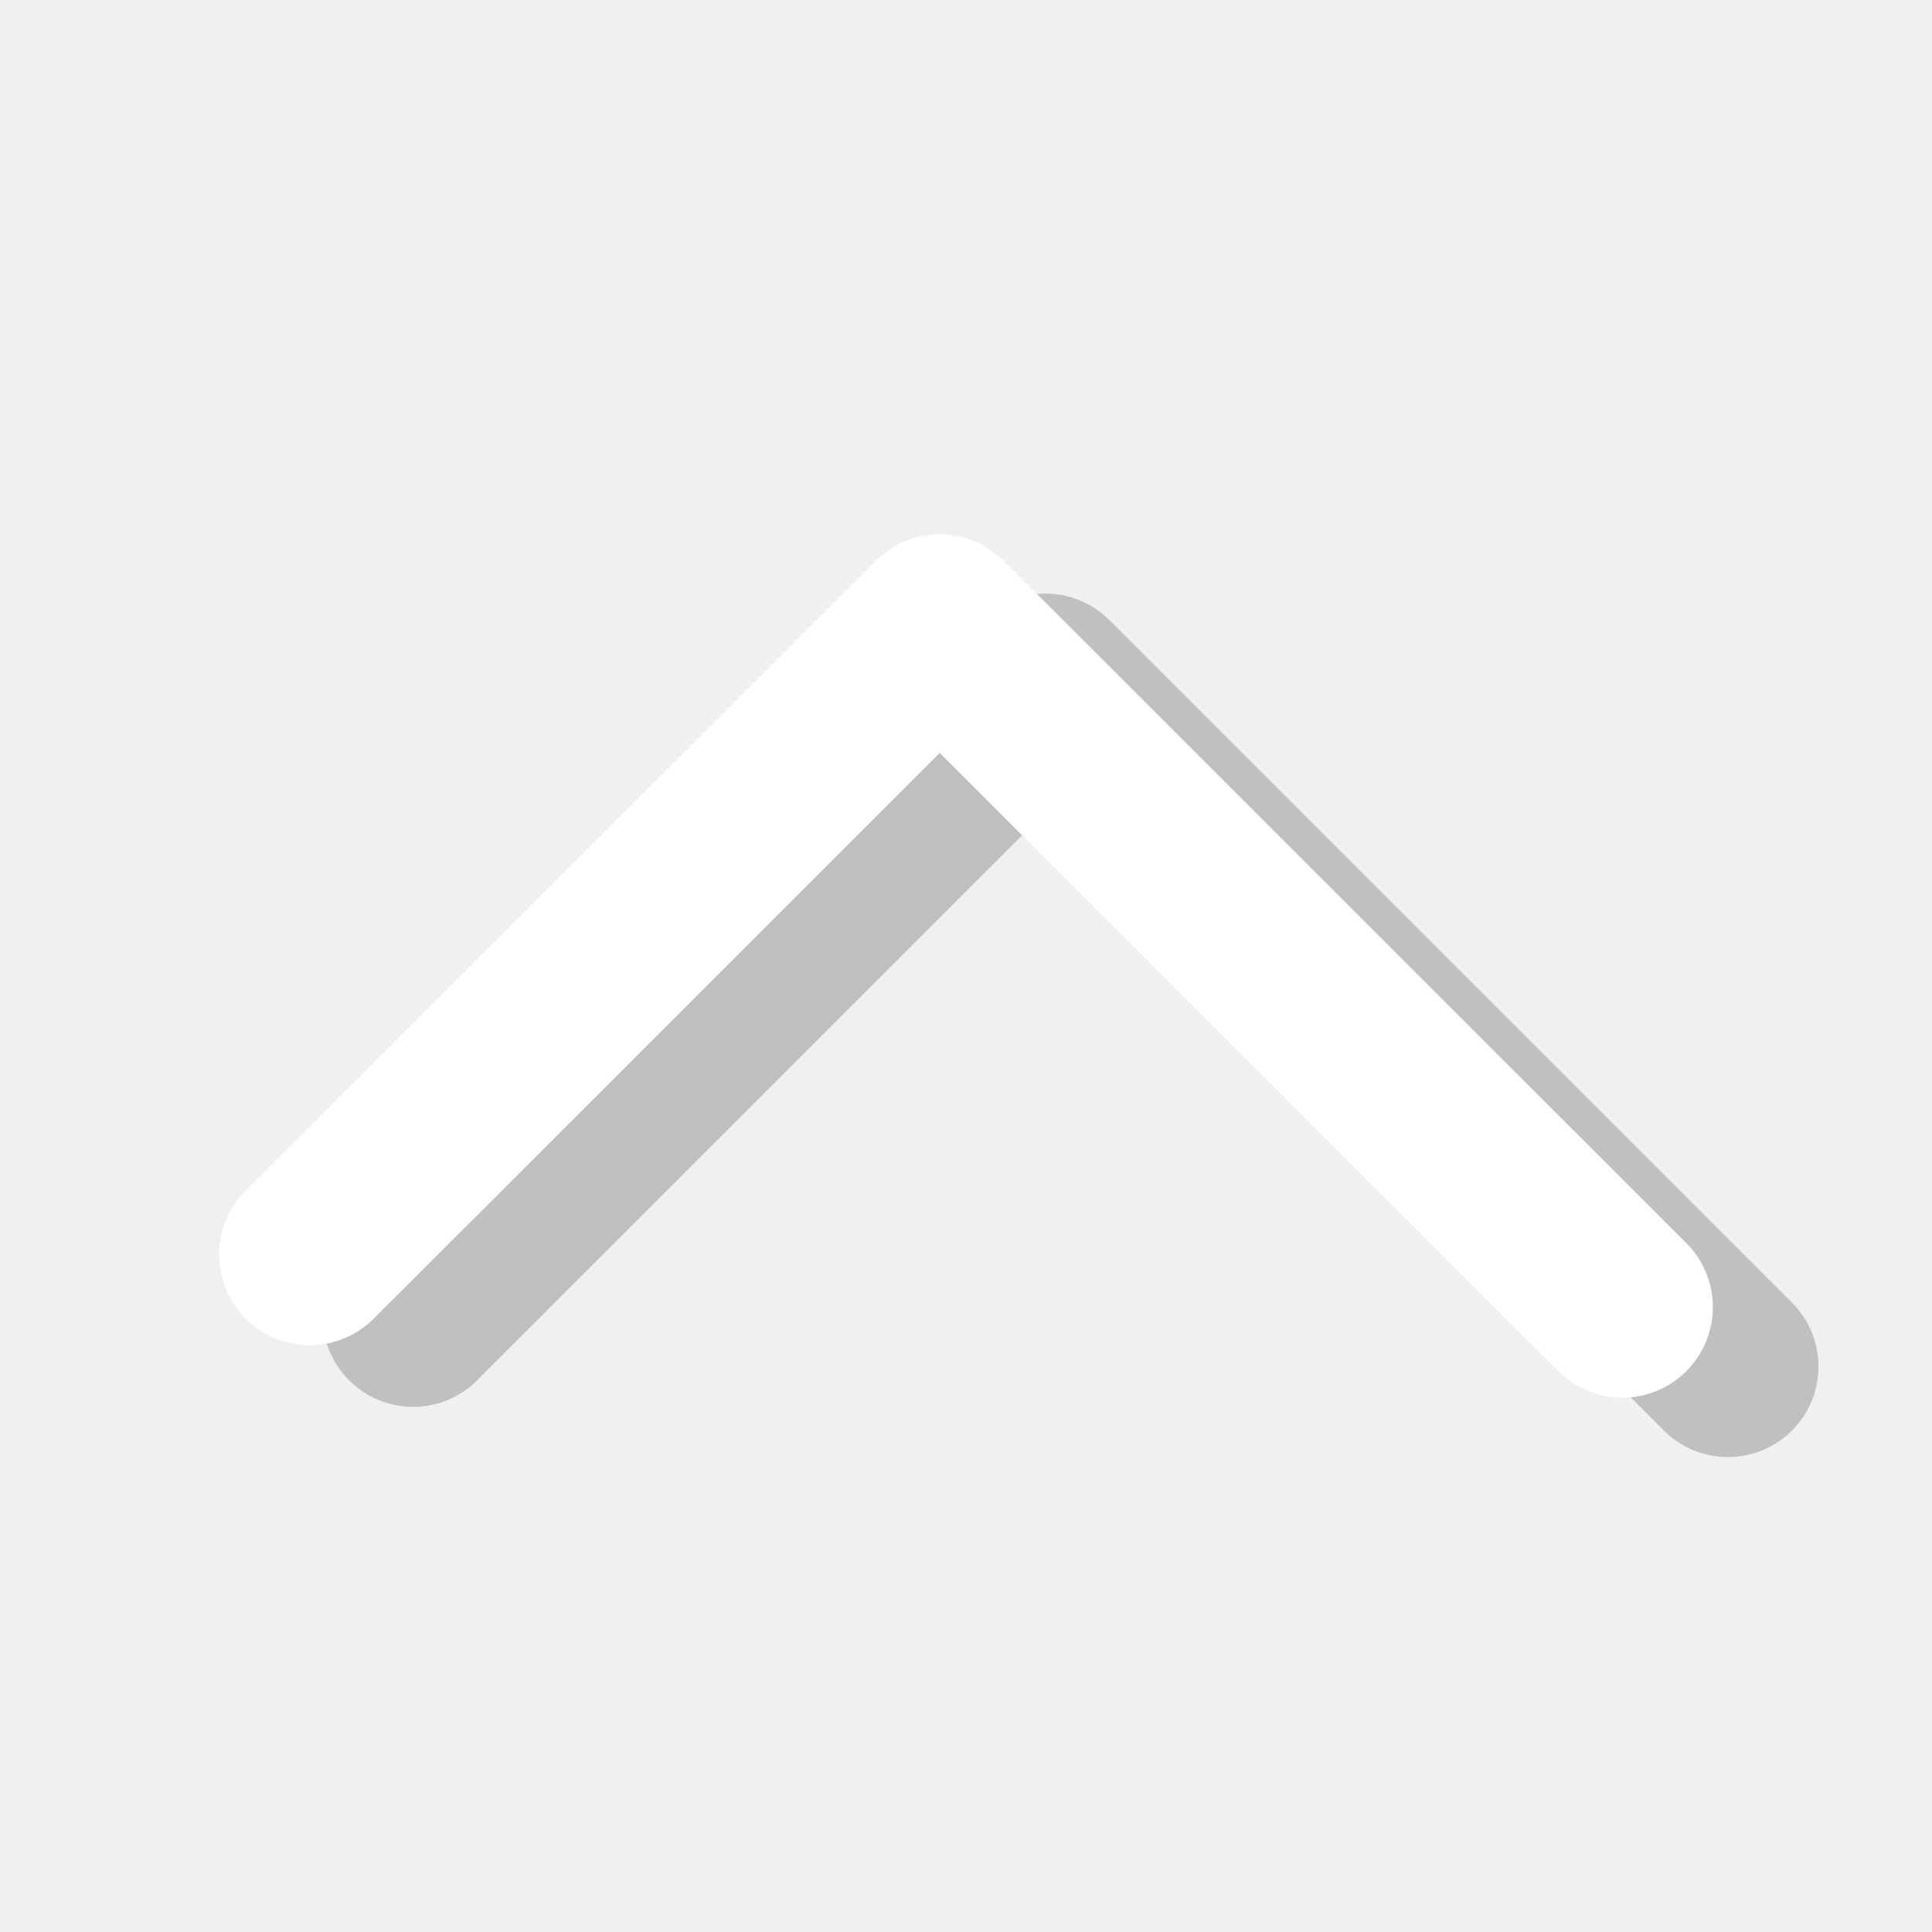
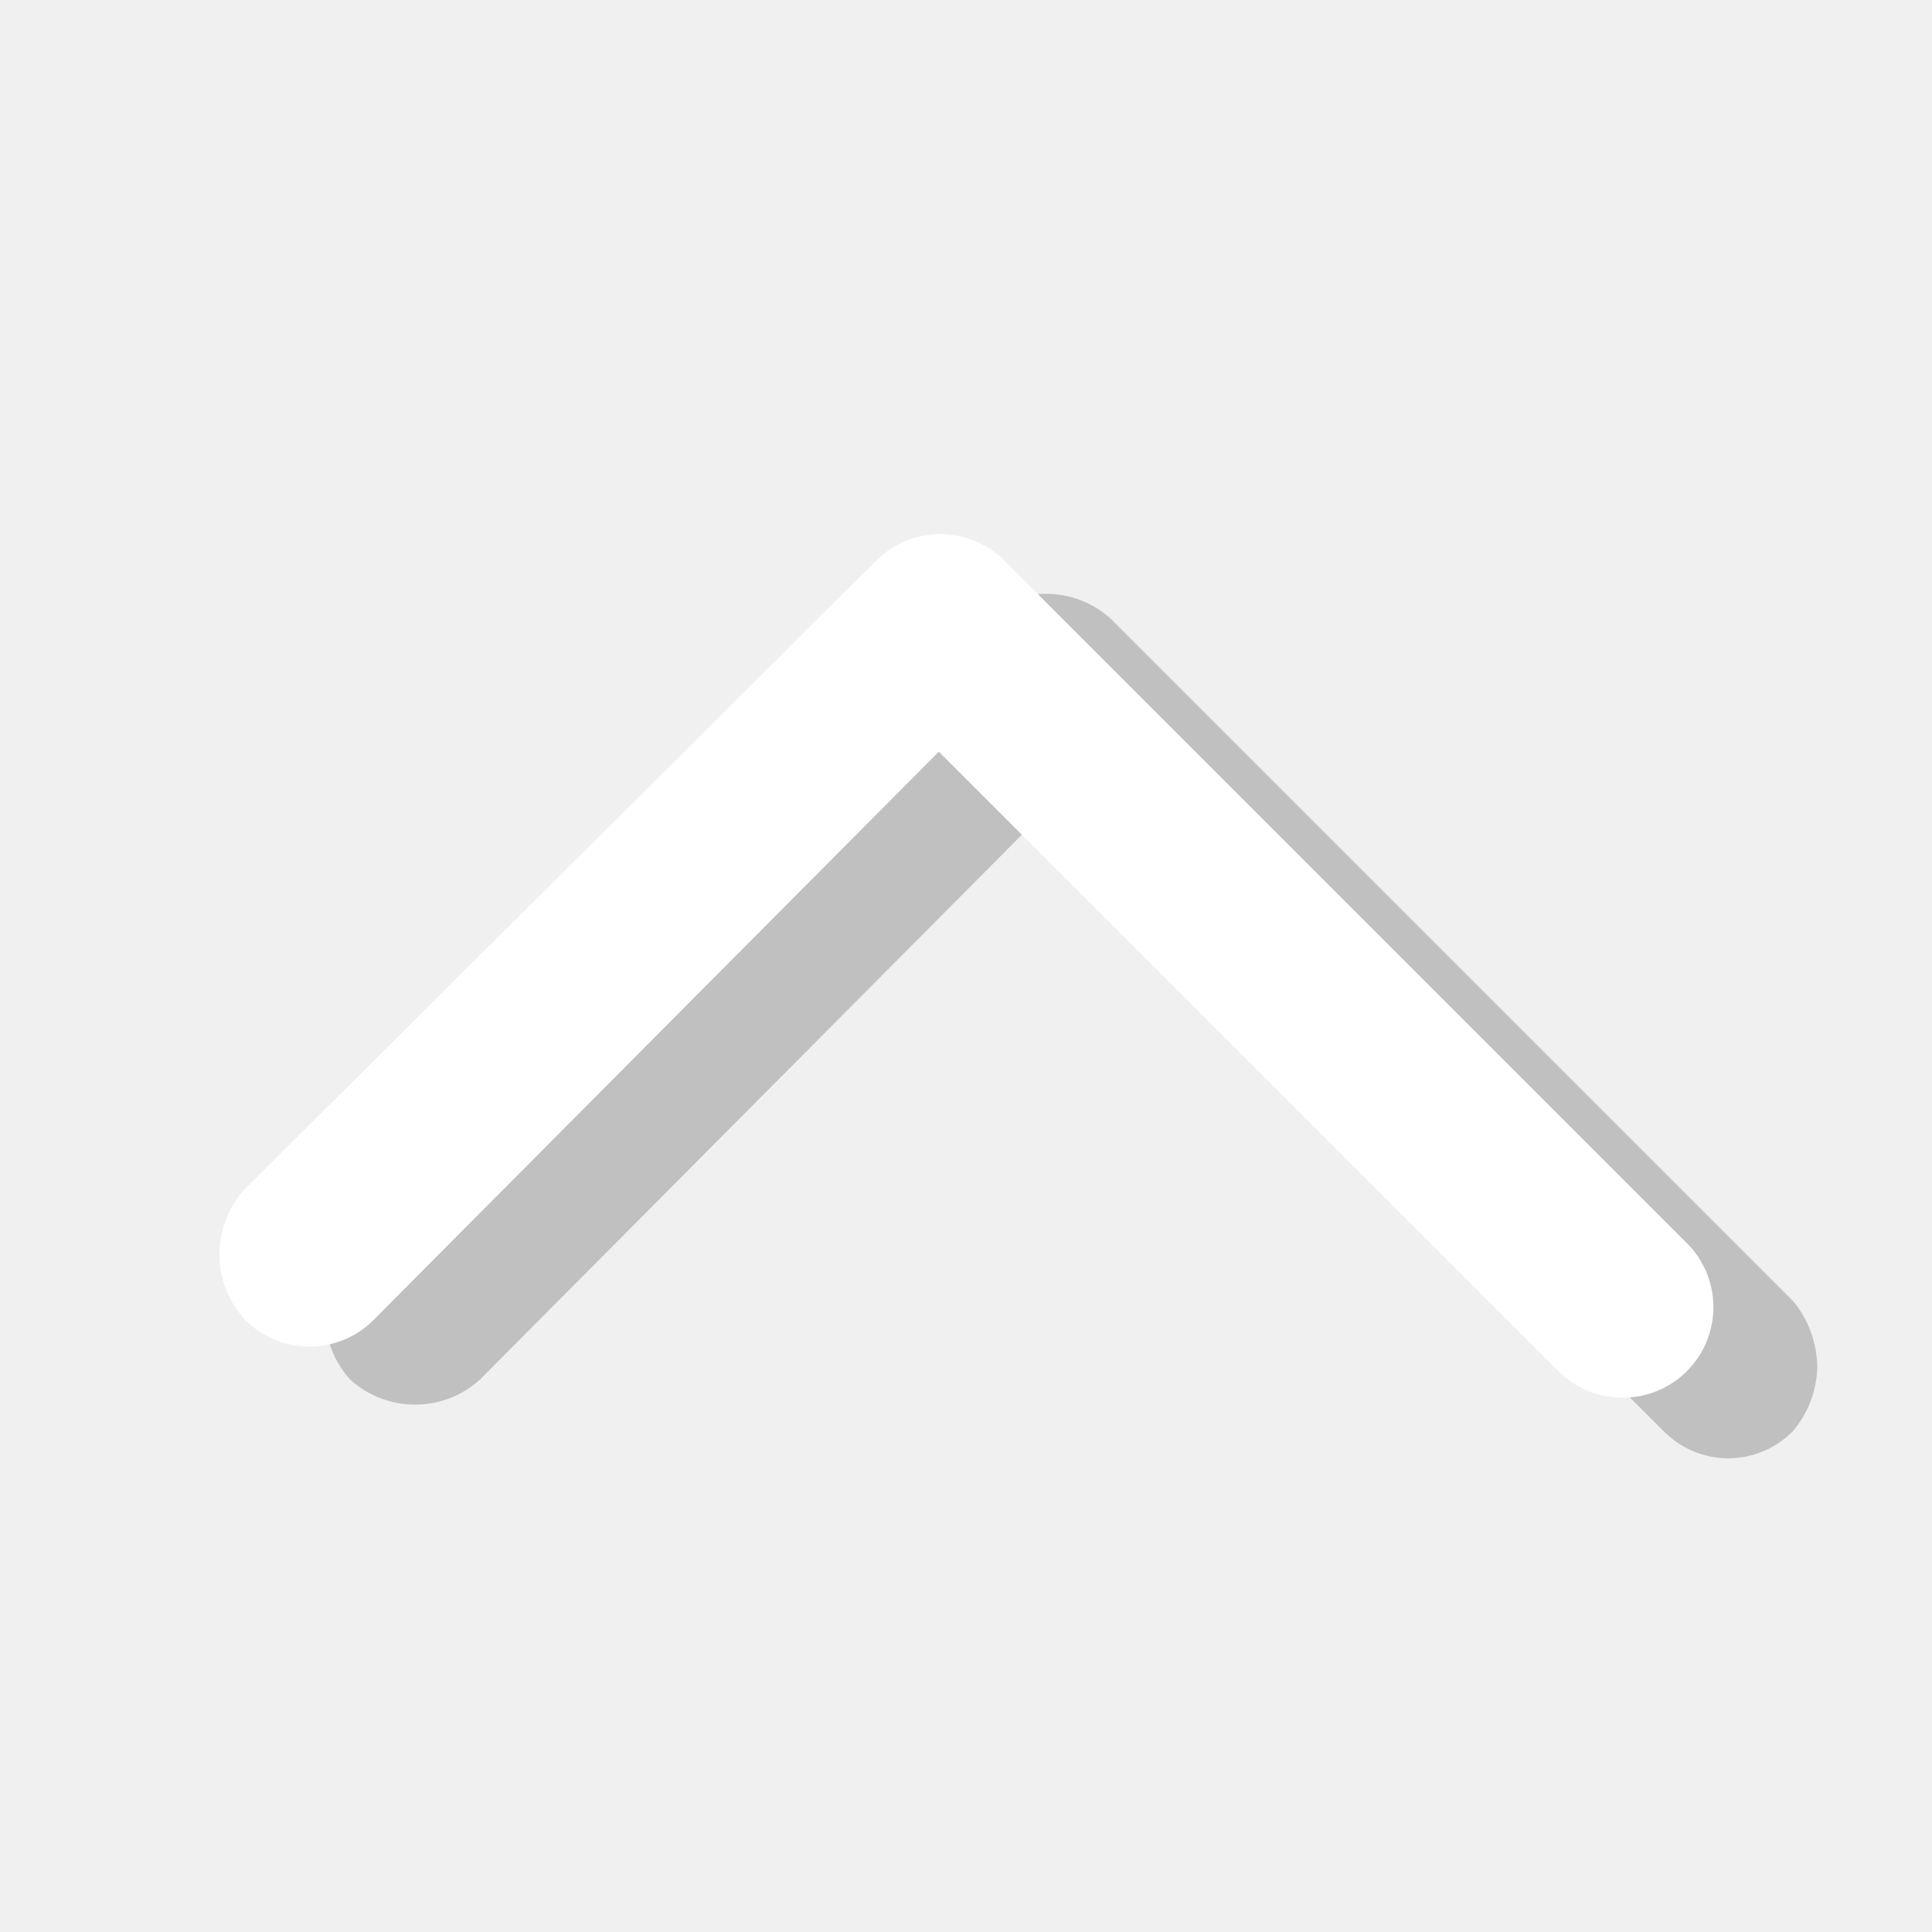
<svg xmlns="http://www.w3.org/2000/svg" viewBox="0 0 64 64">
-   <defs>
-     <style>.cls-1{isolation:isolate;}.cls-2{opacity:0.2;mix-blend-mode:color-burn;}.cls-3{fill:none;stroke:#fff;stroke-linecap:round;stroke-linejoin:round;stroke-width:6px;}</style>
-   </defs>
-   <g class="cls-1">
+   <g style="isolation:isolate">
    <g id="shadows">
-       <g class="cls-2">
-         <path d="M60.24,45.27a3,3,0,0,1-.88,2.12,3,3,0,0,1-4.24,0L34.63,26.9,15.88,45.65a3,3,0,1,1-4.24-4.24L32.51,20.54a3,3,0,0,1,4.24,0L59.36,43.15A3,3,0,0,1,60.24,45.27Z" />
+       <g style="opacity:0.2;mix-blend-mode:color-burn">
+         <path d="M60.2,45.3a3.4,3.4,0,0,1-.8,2.1,3,3,0,0,1-4.3,0L34.6,26.9,15.9,45.7a3.2,3.2,0,0,1-4.3,0,3.2,3.2,0,0,1,0-4.3L32.5,20.5a3.2,3.2,0,0,1,4.3,0L59.4,43.1A3.5,3.5,0,0,1,60.2,45.3Z" />
      </g>
    </g>
    <g id="lines">
-       <polyline class="cls-3" points="10.26 41.56 31.13 20.7 53.74 43.3" />
+       <path d="M33.3,18.6a3,3,0,0,0-4.3,0L8.1,39.4a3.2,3.2,0,0,0,0,4.3,3,3,0,0,0,4.3,0L31.1,24.9,51.6,45.4a3,3,0,0,0,2.1.9,3,3,0,0,0,2.2-5.1Z" style="fill:#fff" />
    </g>
  </g>
</svg>
